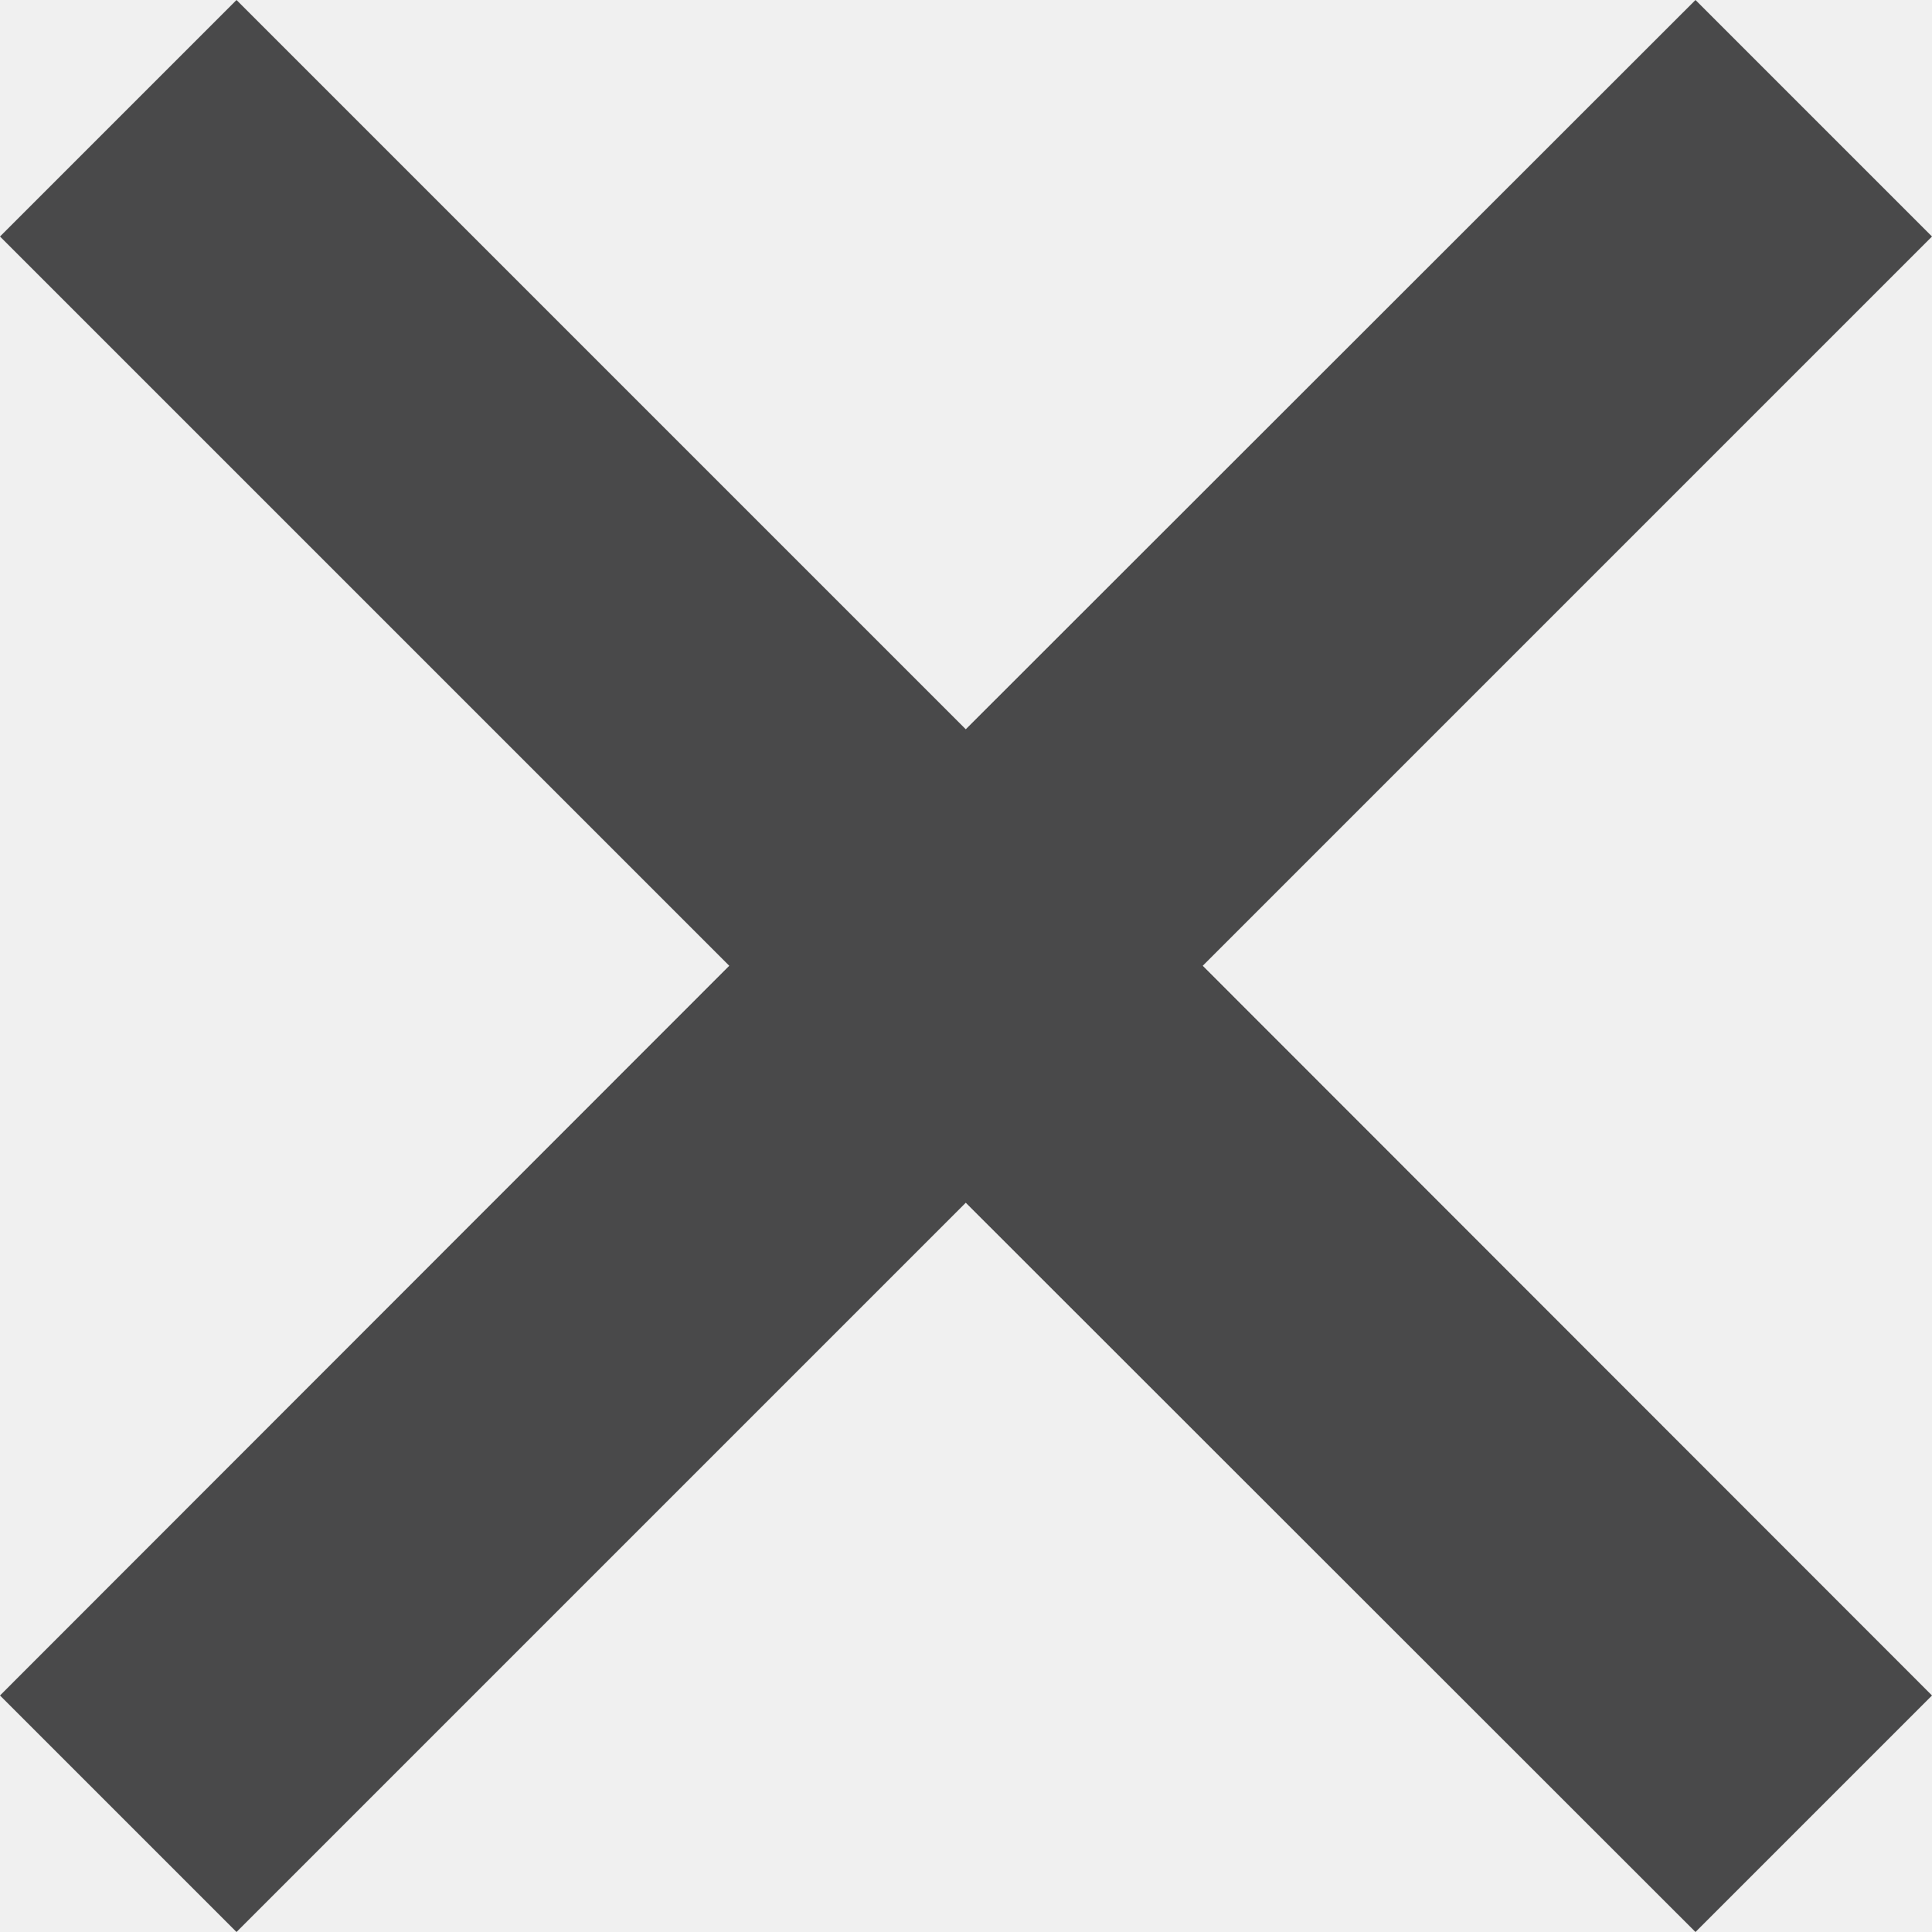
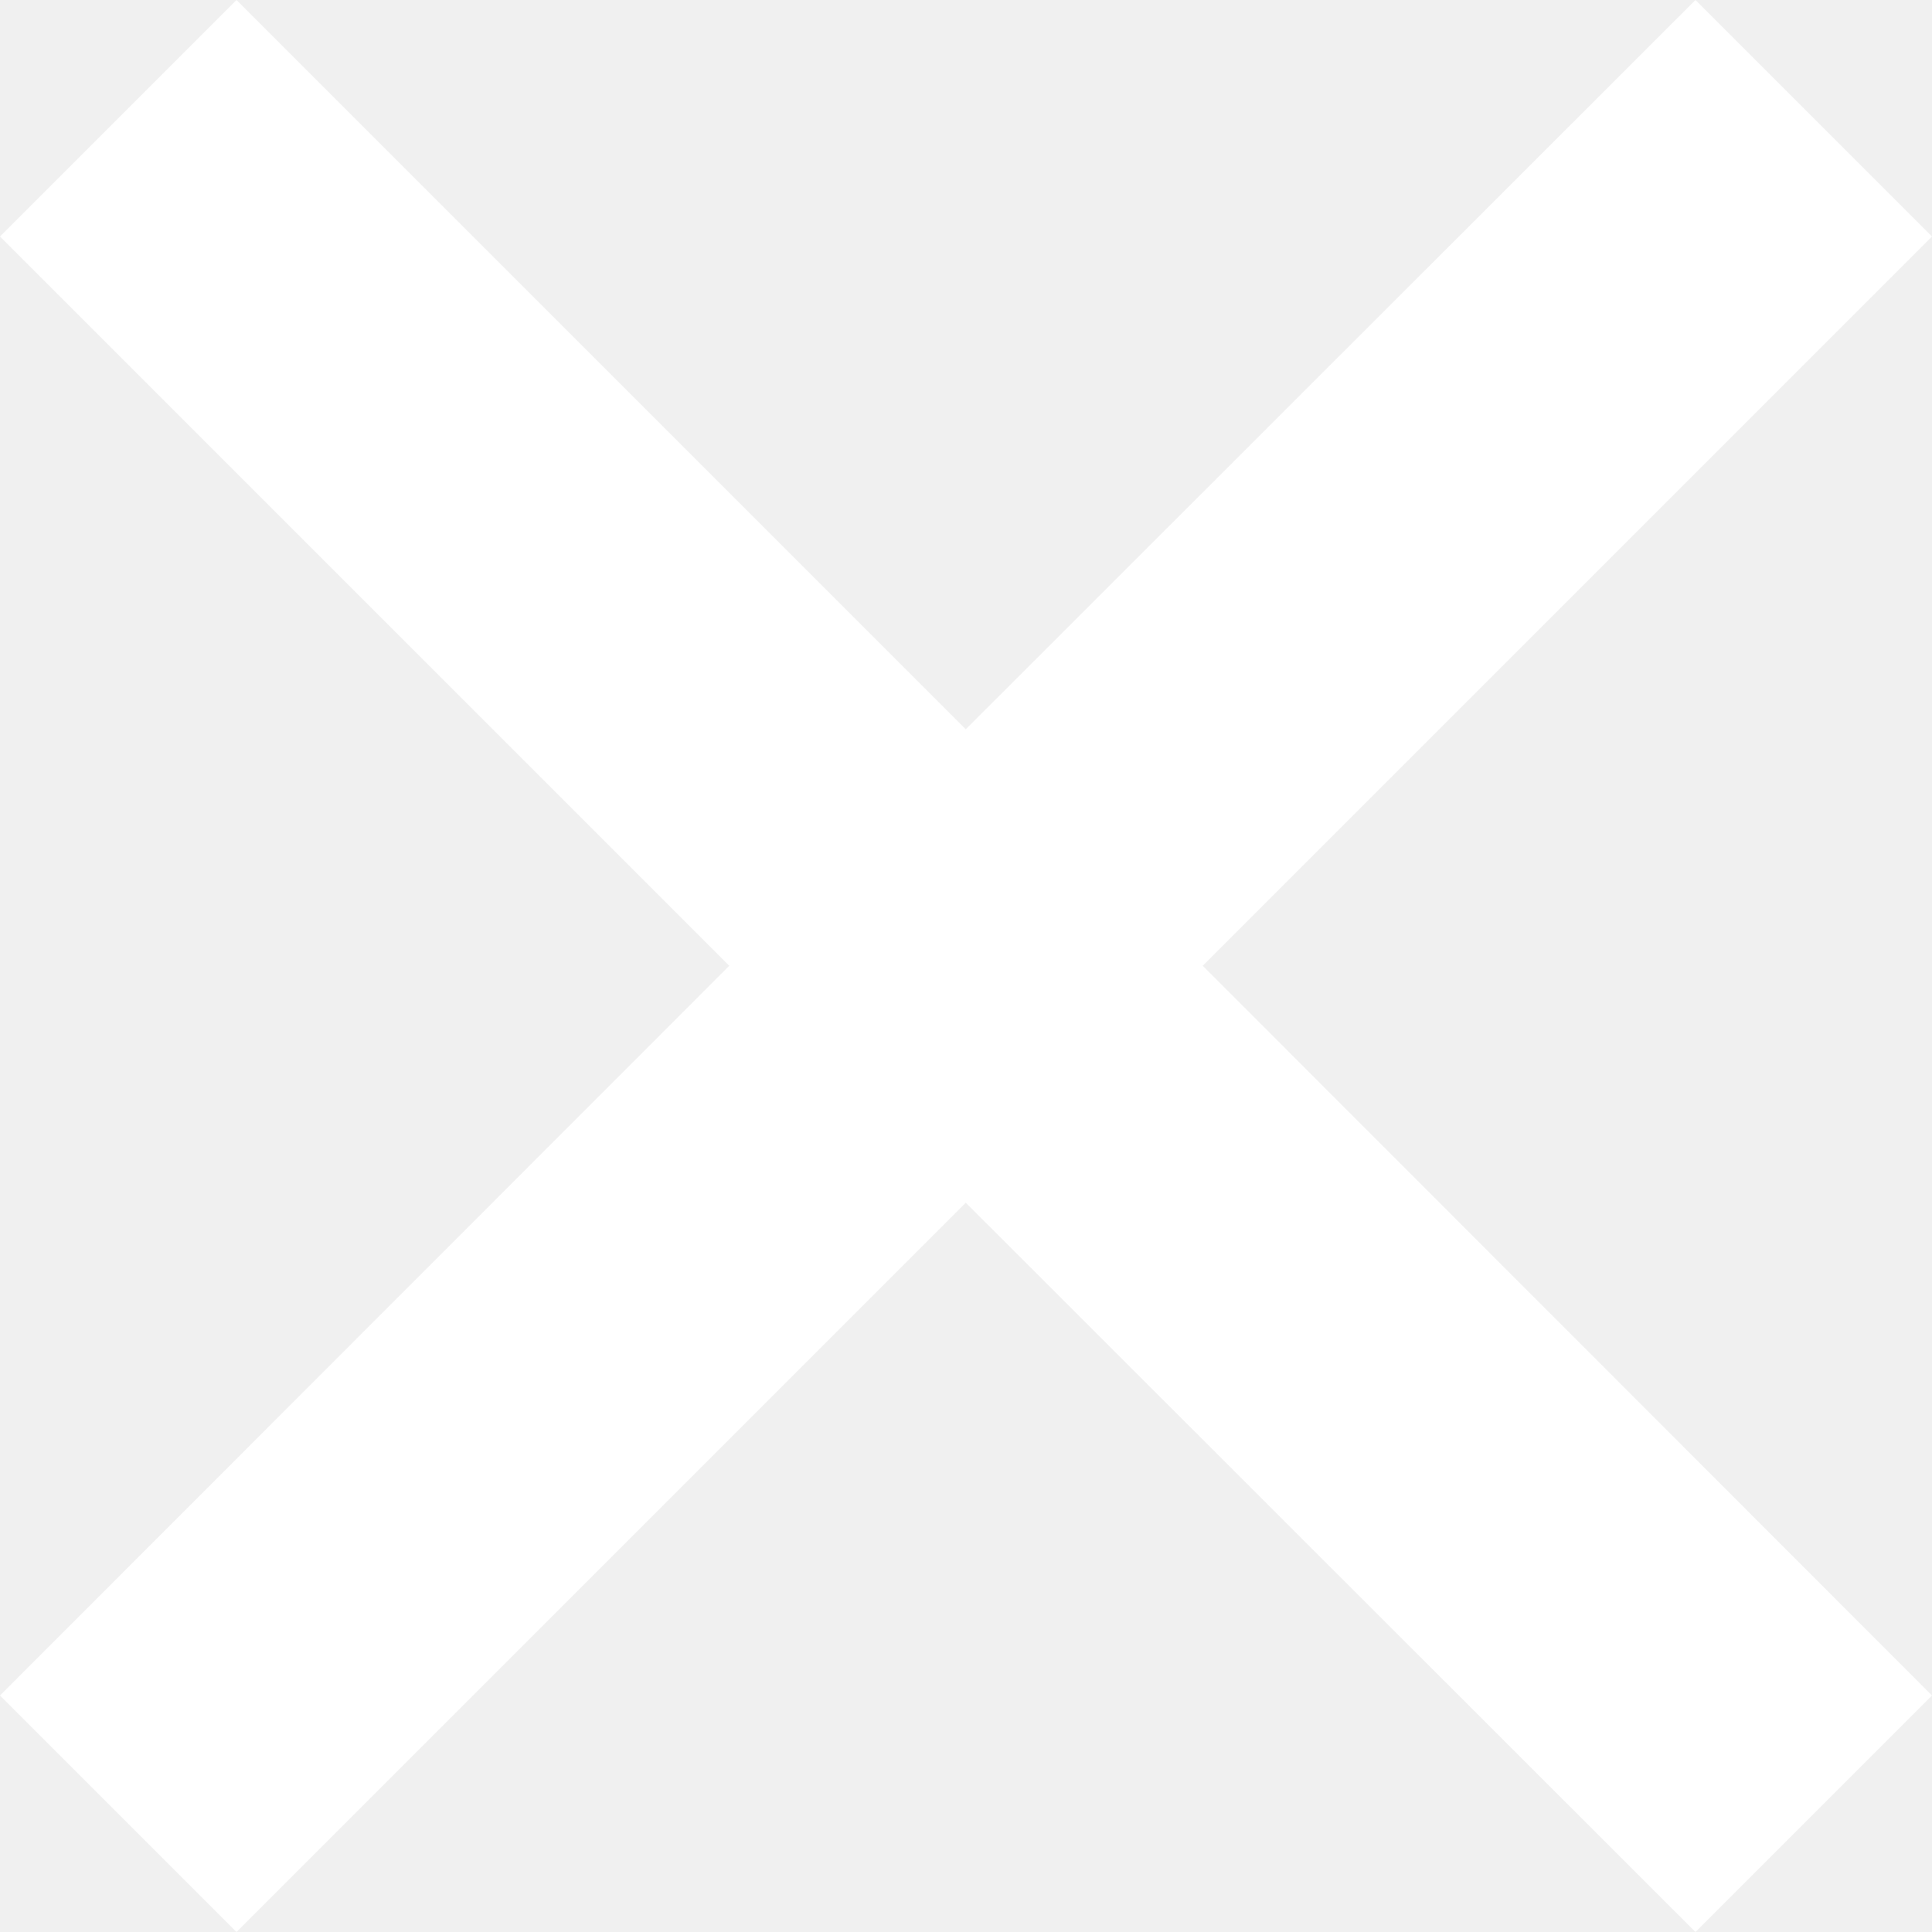
<svg xmlns="http://www.w3.org/2000/svg" viewBox="0 0 44.11 44.11">
  <defs>
-     <style>.cls-1closeModal{fill: #49494a;}</style>
+     <style>.cls-1closeModal{fill: #ffffff;}</style>
  </defs>
  <g id="Layer_2" data-name="Layer 2">
    <g id="Layer_1-2" data-name="Layer 1">
      <polygon class="cls-1closeModal" points="44.11 38.71 27.46 22.05 44.11 5.4 38.71 0 22.05 16.65 5.4 0 0 5.4 16.65 22.05 0 38.71 5.4 44.11 22.05 27.46 38.71 44.11 44.11 38.71" />
    </g>
  </g>
</svg>
